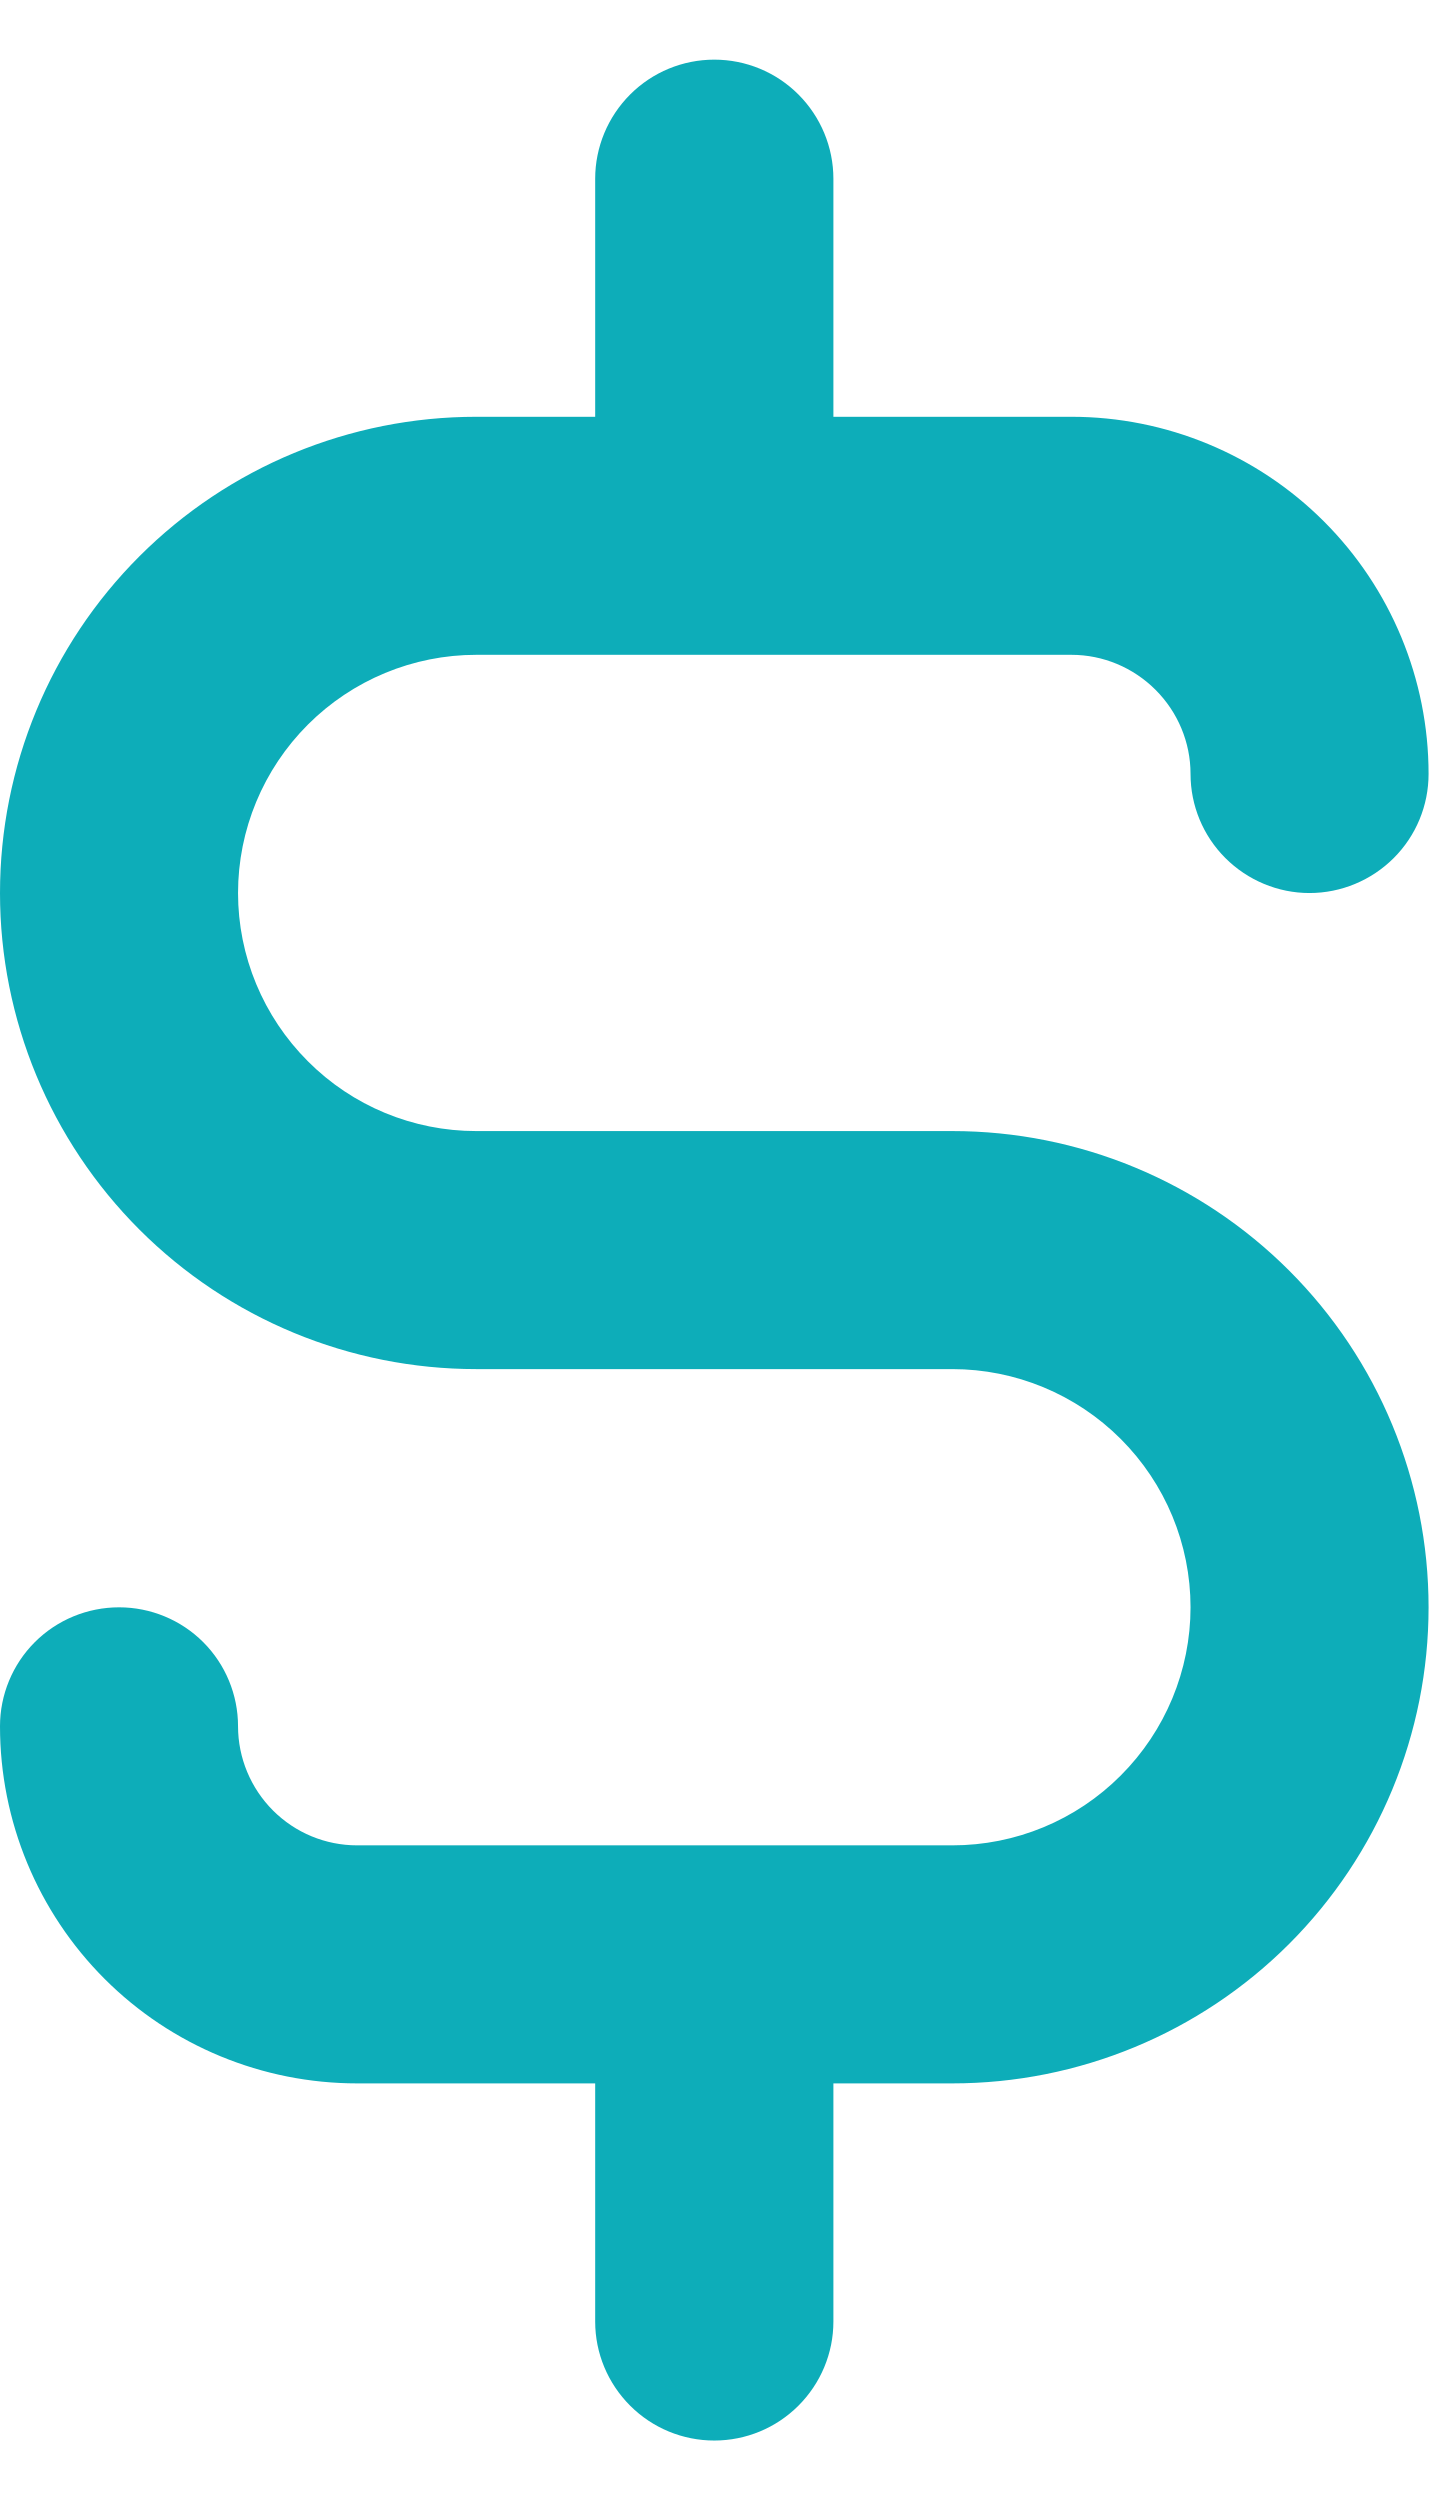
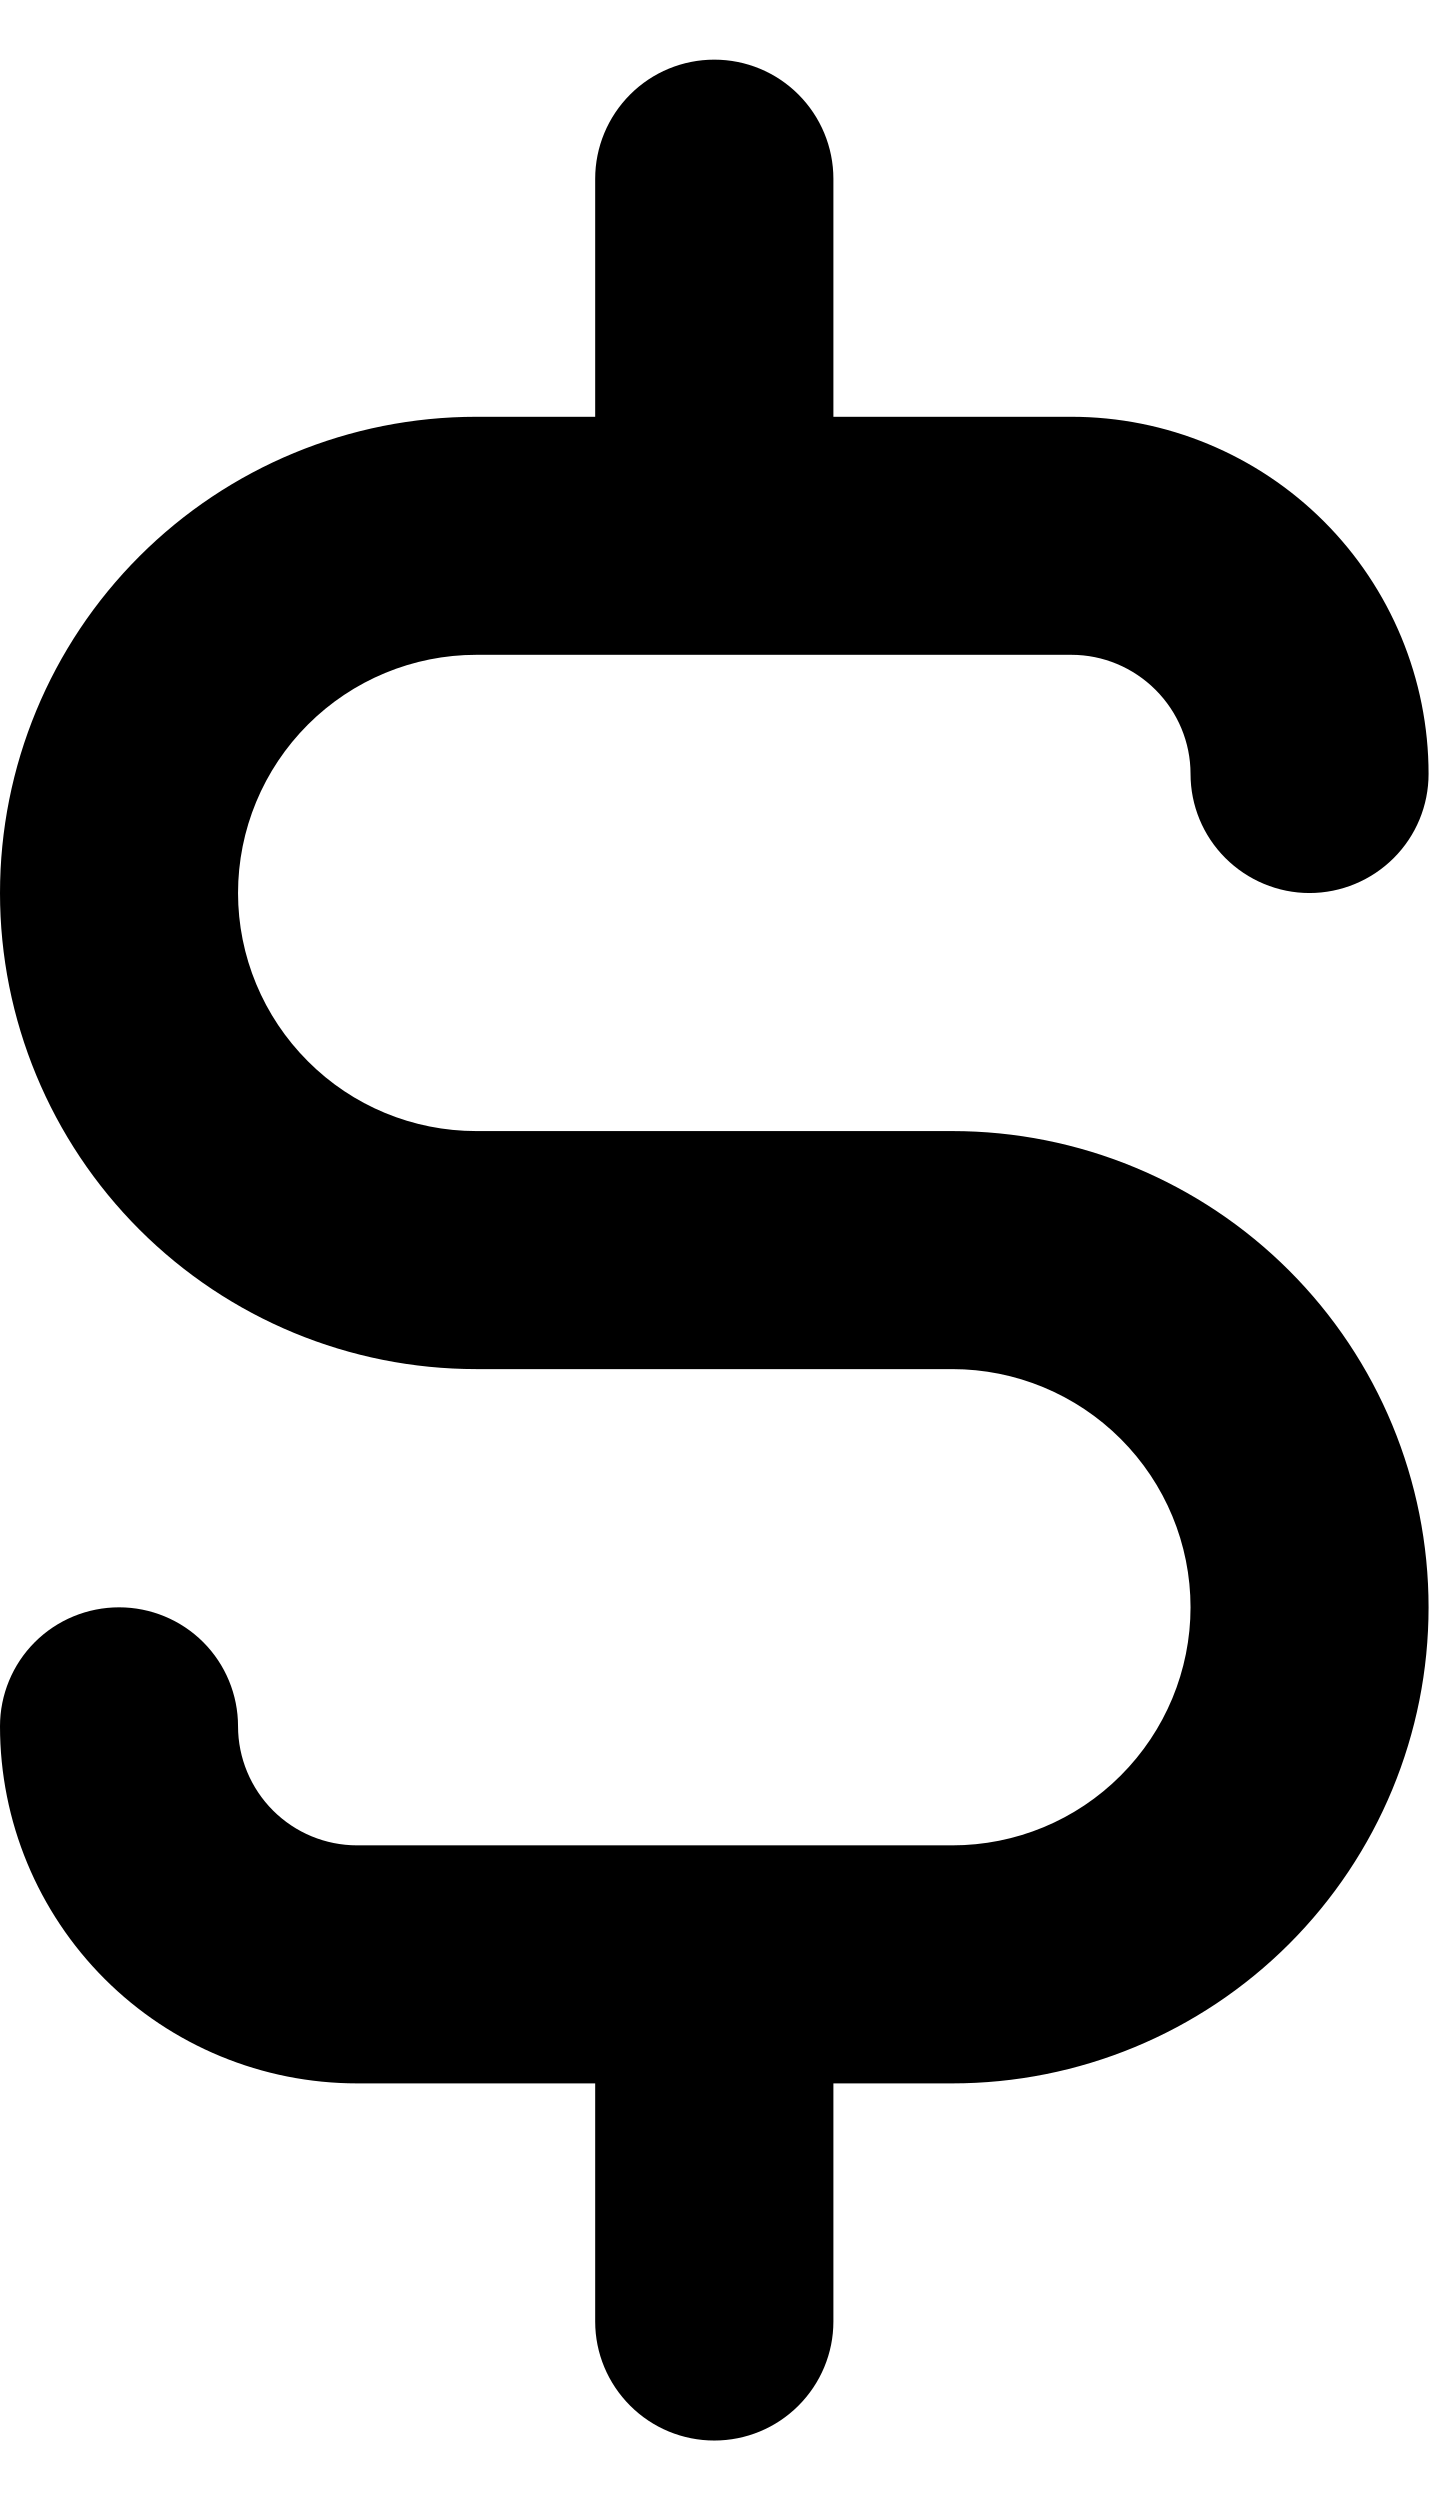
<svg xmlns="http://www.w3.org/2000/svg" width="8" height="14" viewBox="0 0 8 14" fill="none">
-   <path d="M5.333 6.334H2.667C2.313 6.334 1.974 6.194 1.724 5.943C1.474 5.693 1.333 5.354 1.333 5.001C1.333 4.647 1.474 4.308 1.724 4.058C1.974 3.808 2.313 3.667 2.667 3.667H6C6.177 3.667 6.346 3.738 6.471 3.863C6.596 3.988 6.667 4.157 6.667 4.334C6.667 4.511 6.737 4.68 6.862 4.805C6.987 4.93 7.157 5.001 7.333 5.001C7.51 5.001 7.68 4.93 7.805 4.805C7.93 4.68 8 4.511 8 4.334C8 3.804 7.789 3.295 7.414 2.92C7.039 2.545 6.53 2.334 6 2.334H4.667V1.001C4.667 0.824 4.596 0.654 4.471 0.529C4.346 0.404 4.177 0.334 4 0.334C3.823 0.334 3.654 0.404 3.529 0.529C3.404 0.654 3.333 0.824 3.333 1.001V2.334H2.667C1.959 2.334 1.281 2.615 0.781 3.115C0.281 3.615 0 4.293 0 5.001C0 5.708 0.281 6.386 0.781 6.886C1.281 7.386 1.959 7.667 2.667 7.667H5.333C5.687 7.667 6.026 7.808 6.276 8.058C6.526 8.308 6.667 8.647 6.667 9.001C6.667 9.354 6.526 9.693 6.276 9.943C6.026 10.194 5.687 10.334 5.333 10.334H2C1.823 10.334 1.654 10.264 1.529 10.139C1.404 10.014 1.333 9.844 1.333 9.667C1.333 9.491 1.263 9.321 1.138 9.196C1.013 9.071 0.843 9.001 0.667 9.001C0.49 9.001 0.32 9.071 0.195 9.196C0.07 9.321 0 9.491 0 9.667C0 10.198 0.211 10.707 0.586 11.082C0.961 11.457 1.47 11.667 2 11.667H3.333V13.001C3.333 13.178 3.404 13.347 3.529 13.472C3.654 13.597 3.823 13.667 4 13.667C4.177 13.667 4.346 13.597 4.471 13.472C4.596 13.347 4.667 13.178 4.667 13.001V11.667H5.333C6.041 11.667 6.719 11.386 7.219 10.886C7.719 10.386 8 9.708 8 9.001C8 8.293 7.719 7.615 7.219 7.115C6.719 6.615 6.041 6.334 5.333 6.334Z" fill="#0DADB9" />
+   <path d="M5.333 6.334H2.667C2.313 6.334 1.974 6.194 1.724 5.943C1.474 5.693 1.333 5.354 1.333 5.001C1.333 4.647 1.474 4.308 1.724 4.058C1.974 3.808 2.313 3.667 2.667 3.667H6C6.177 3.667 6.346 3.738 6.471 3.863C6.596 3.988 6.667 4.157 6.667 4.334C6.667 4.511 6.737 4.68 6.862 4.805C6.987 4.93 7.157 5.001 7.333 5.001C7.51 5.001 7.68 4.93 7.805 4.805C7.93 4.68 8 4.511 8 4.334C8 3.804 7.789 3.295 7.414 2.92C7.039 2.545 6.53 2.334 6 2.334H4.667V1.001C4.667 0.824 4.596 0.654 4.471 0.529C4.346 0.404 4.177 0.334 4 0.334C3.823 0.334 3.654 0.404 3.529 0.529C3.404 0.654 3.333 0.824 3.333 1.001V2.334H2.667C1.959 2.334 1.281 2.615 0.781 3.115C0.281 3.615 0 4.293 0 5.001C0 5.708 0.281 6.386 0.781 6.886C1.281 7.386 1.959 7.667 2.667 7.667H5.333C5.687 7.667 6.026 7.808 6.276 8.058C6.526 8.308 6.667 8.647 6.667 9.001C6.667 9.354 6.526 9.693 6.276 9.943C6.026 10.194 5.687 10.334 5.333 10.334H2C1.823 10.334 1.654 10.264 1.529 10.139C1.404 10.014 1.333 9.844 1.333 9.667C1.333 9.491 1.263 9.321 1.138 9.196C1.013 9.071 0.843 9.001 0.667 9.001C0.49 9.001 0.32 9.071 0.195 9.196C0.07 9.321 0 9.491 0 9.667C0 10.198 0.211 10.707 0.586 11.082C0.961 11.457 1.47 11.667 2 11.667H3.333V13.001C3.333 13.178 3.404 13.347 3.529 13.472C3.654 13.597 3.823 13.667 4 13.667C4.177 13.667 4.346 13.597 4.471 13.472C4.596 13.347 4.667 13.178 4.667 13.001V11.667H5.333C6.041 11.667 6.719 11.386 7.219 10.886C7.719 10.386 8 9.708 8 9.001C8 8.293 7.719 7.615 7.219 7.115C6.719 6.615 6.041 6.334 5.333 6.334Z" fill="currentColor" />
</svg>
